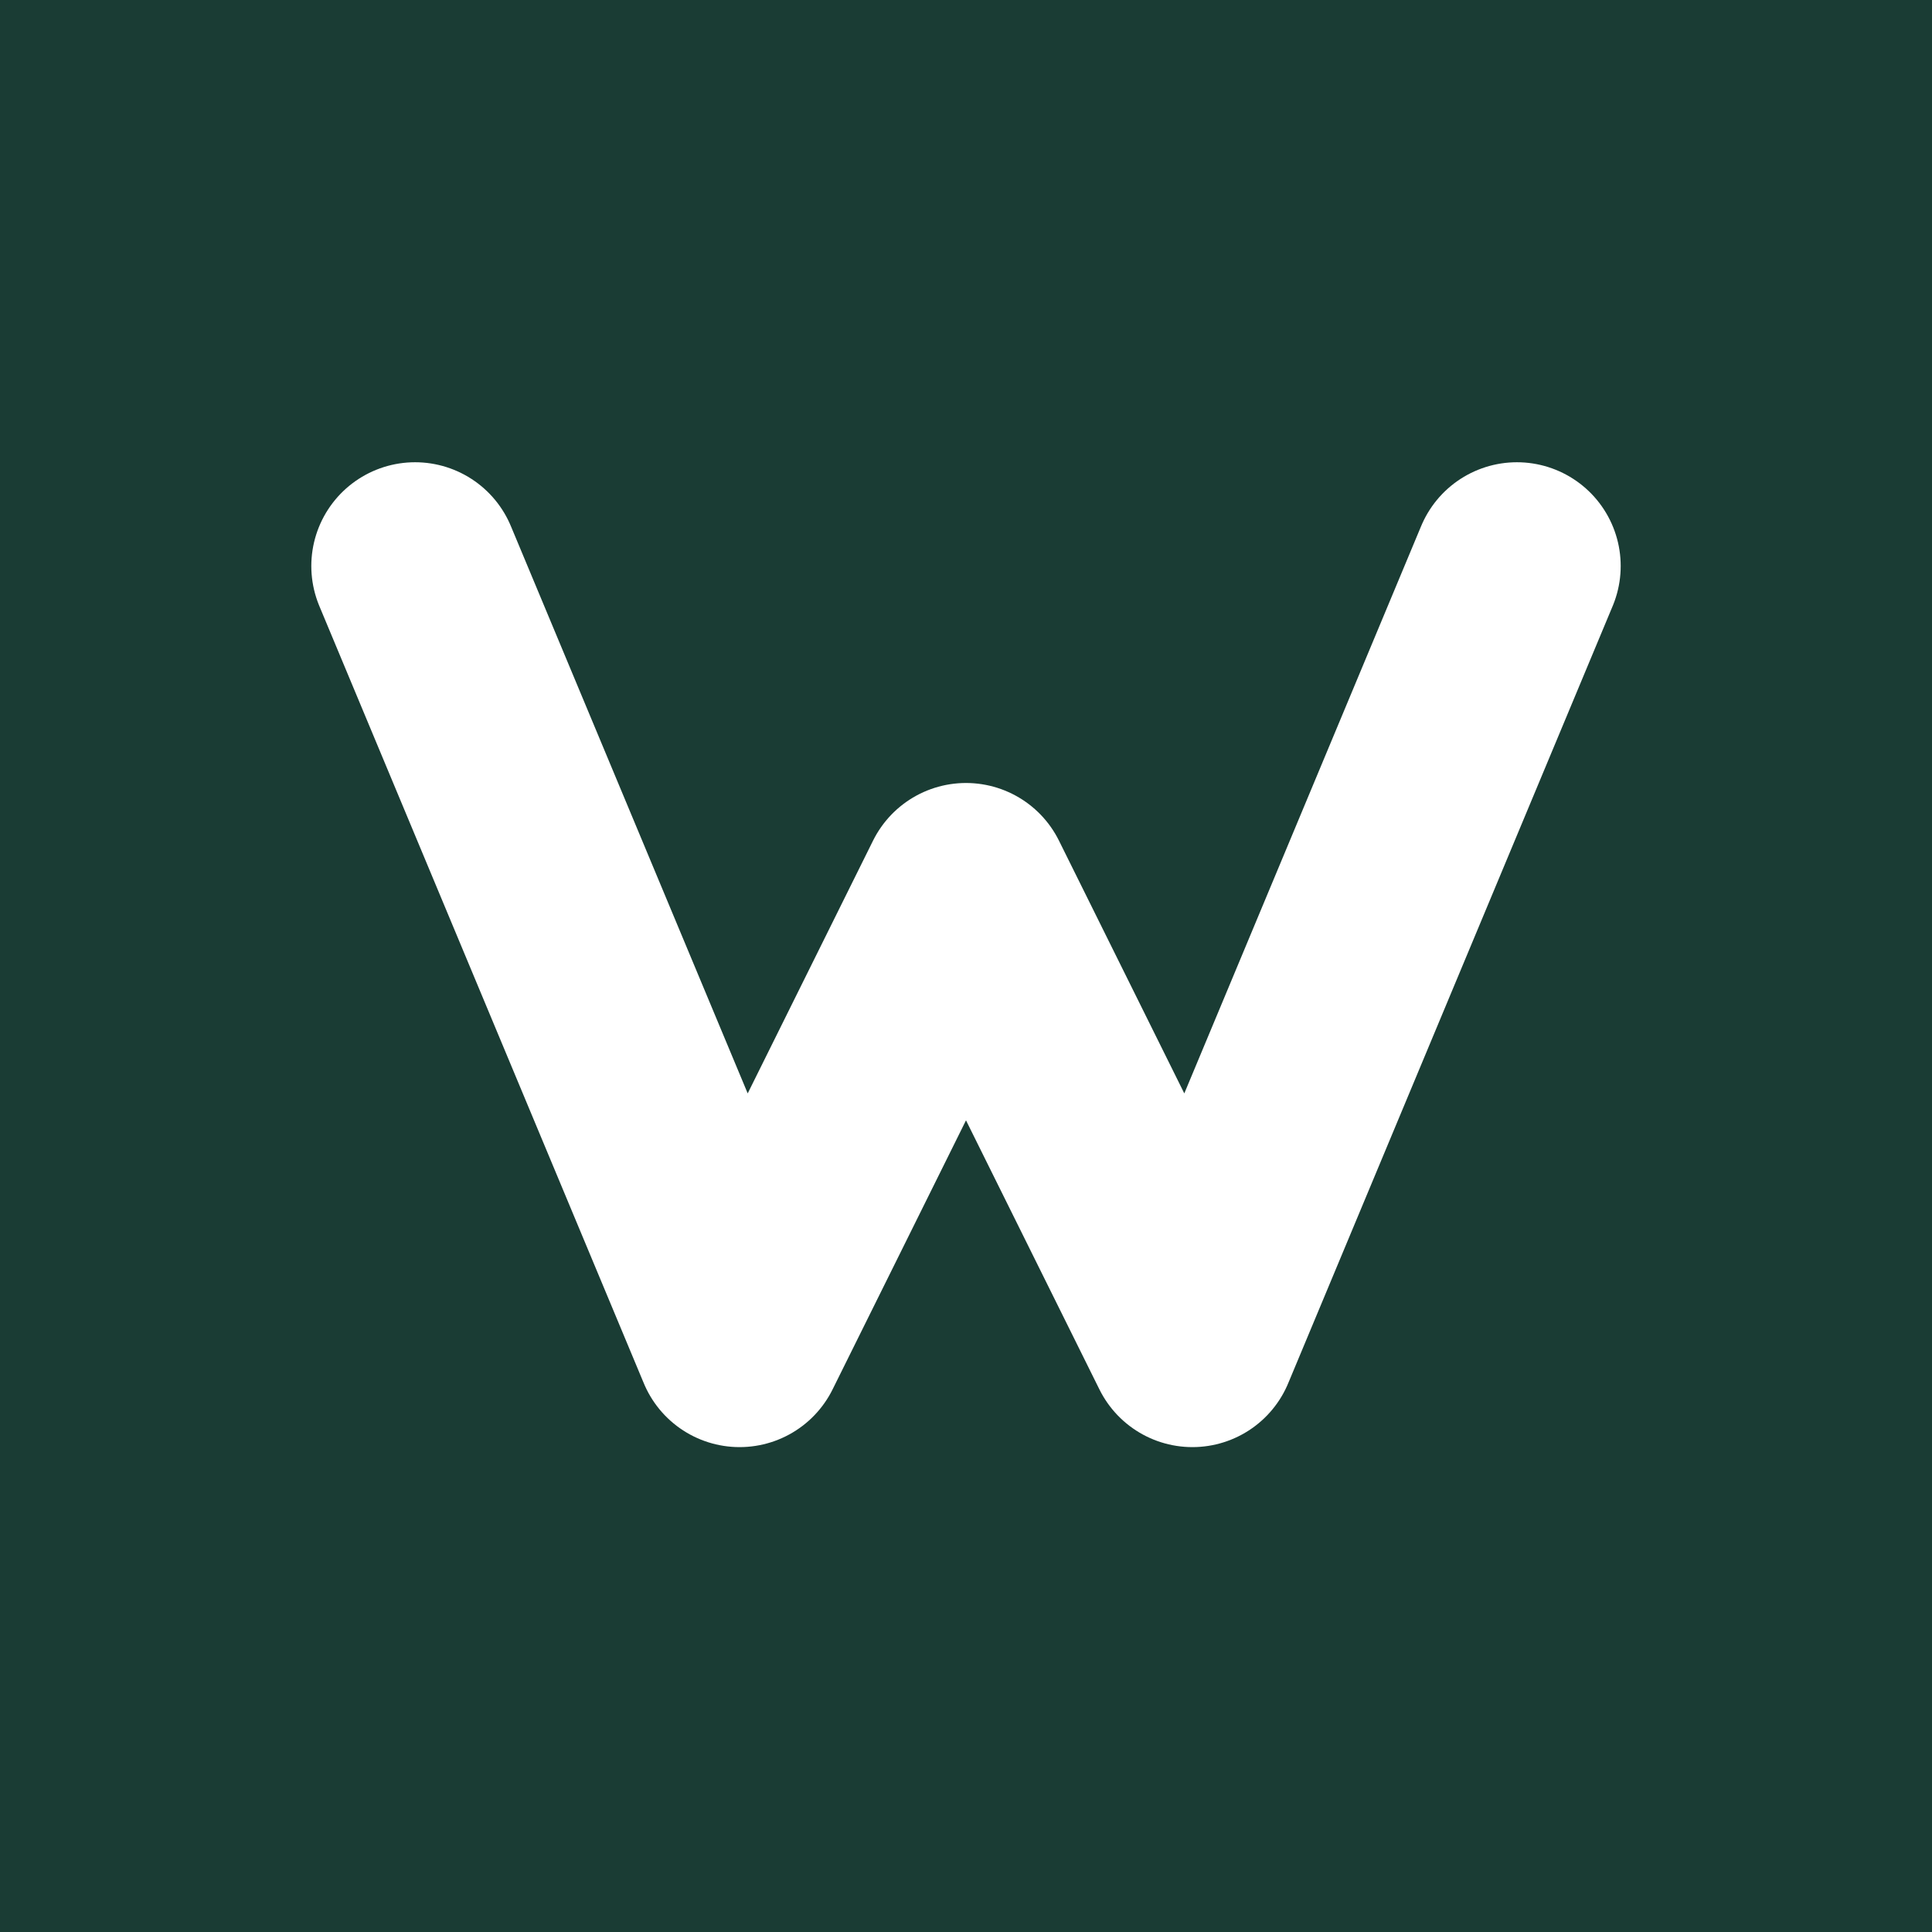
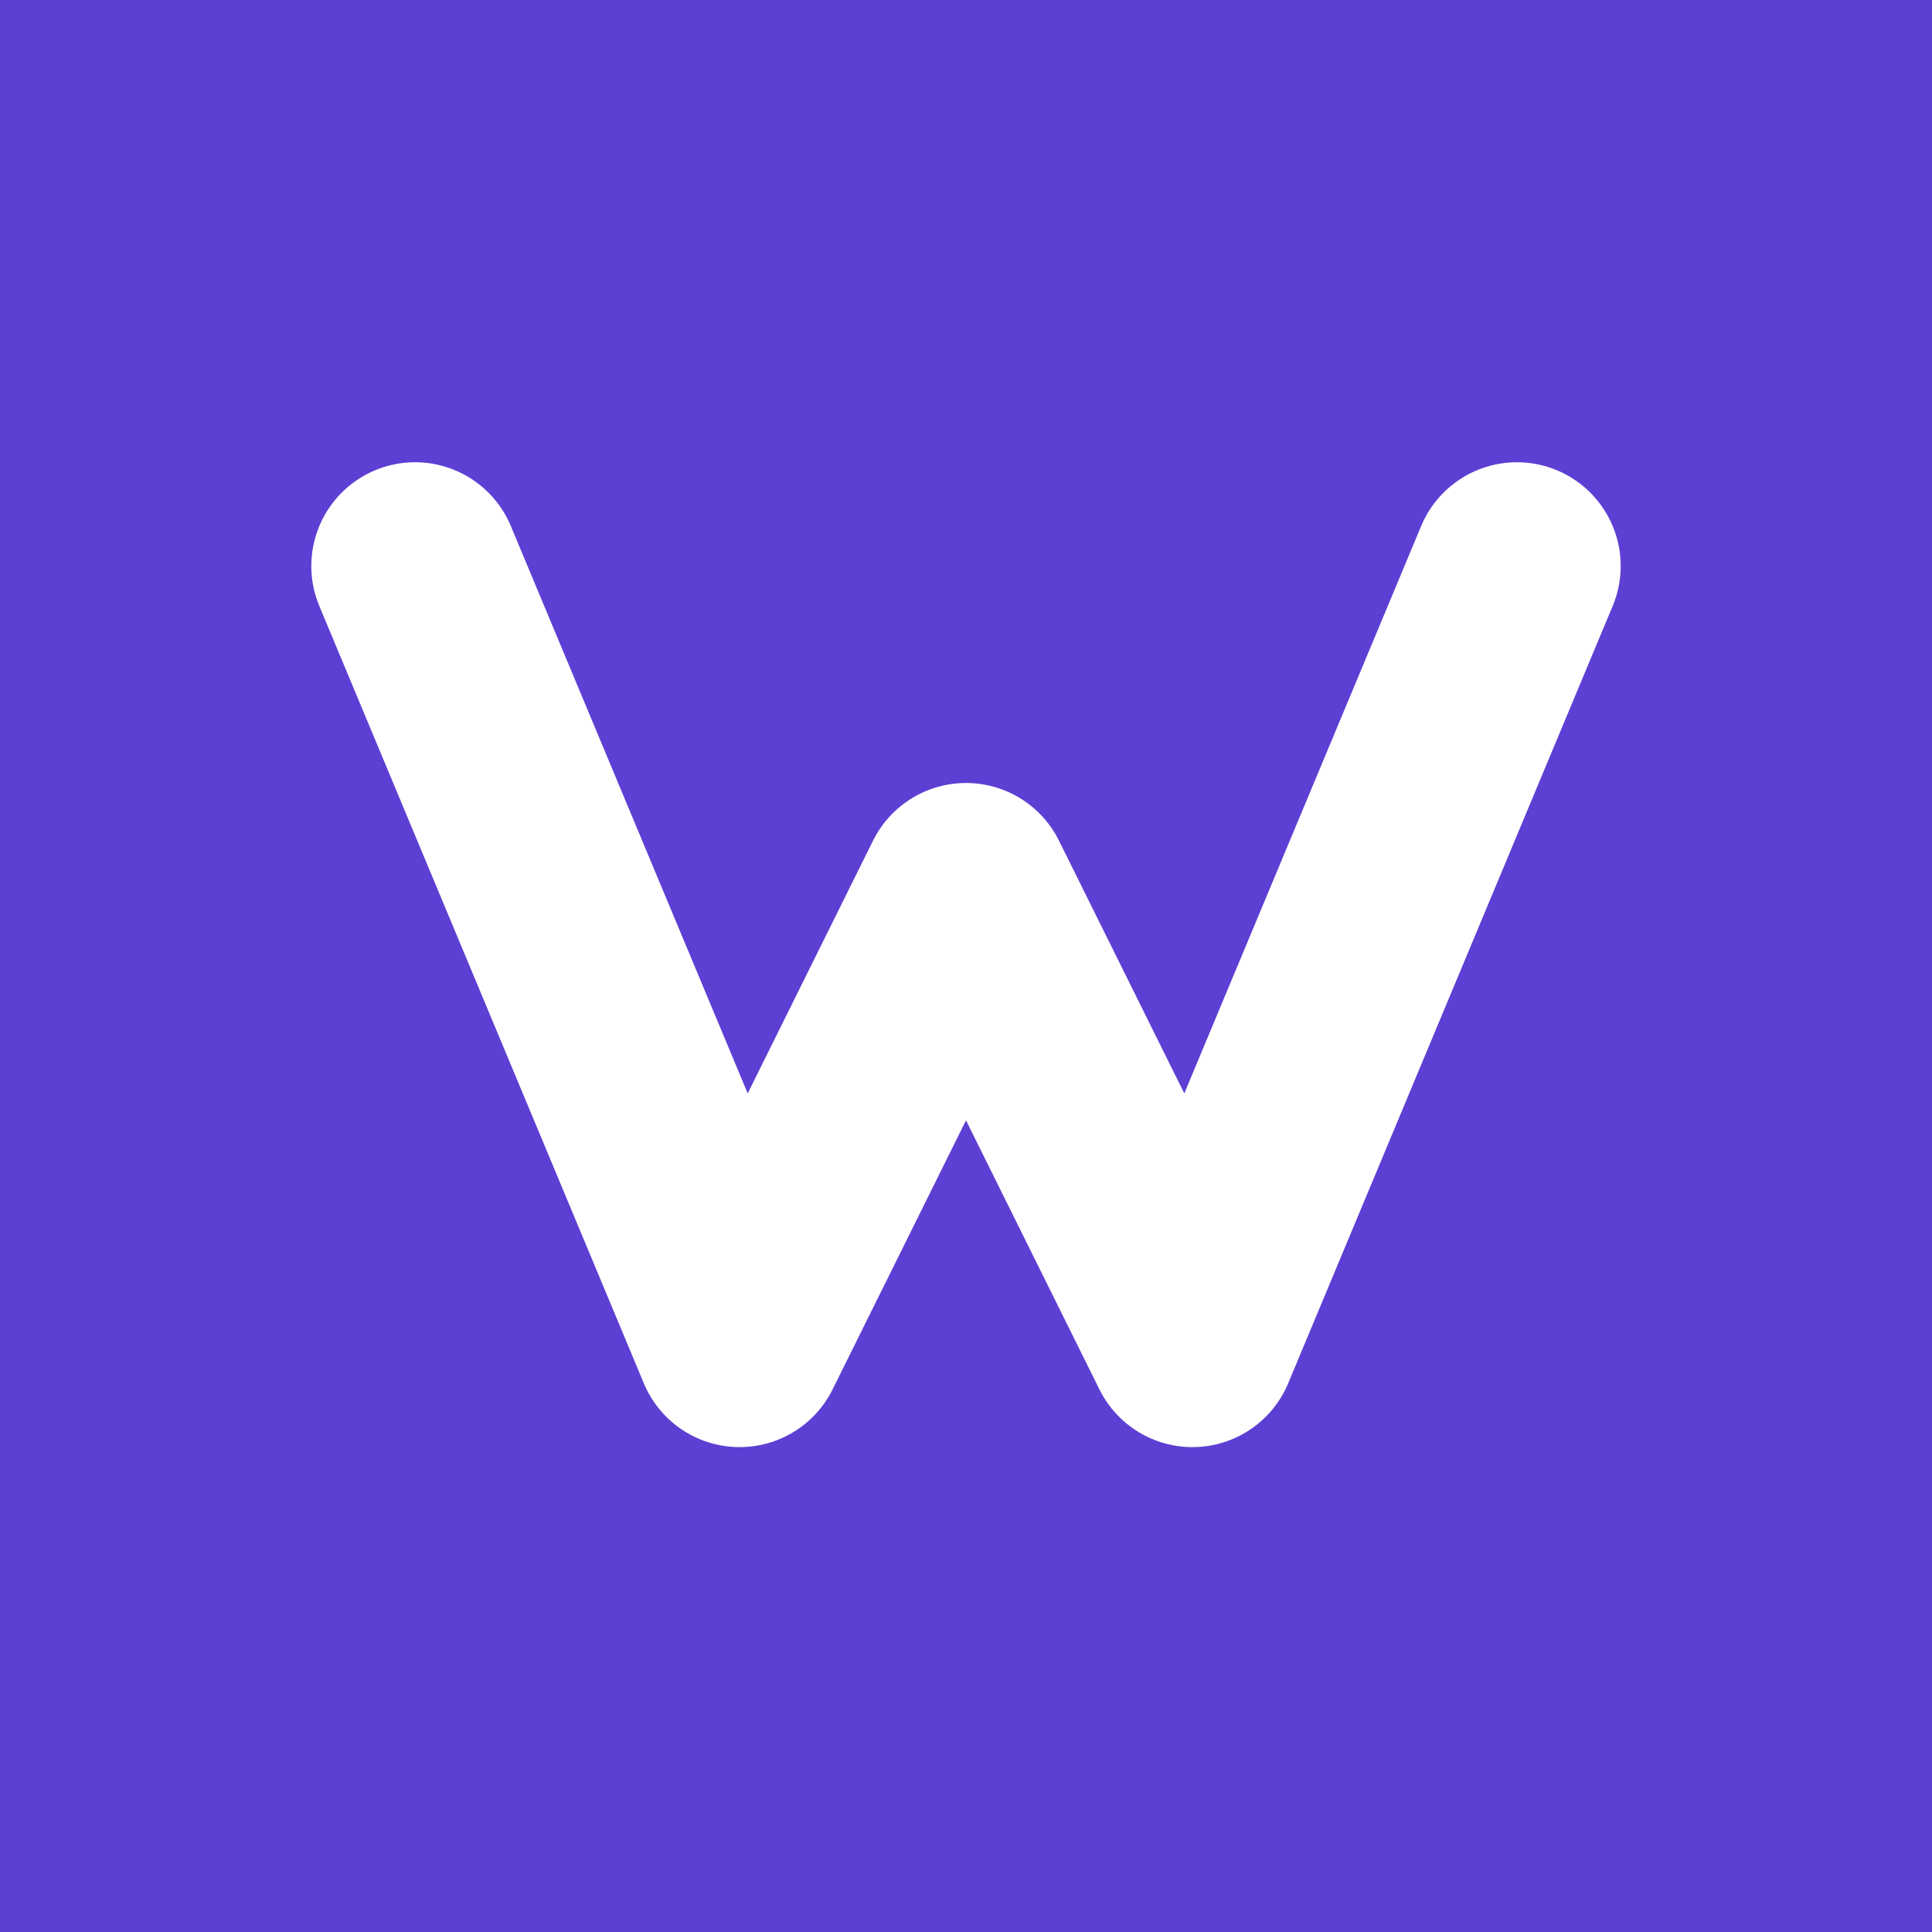
<svg xmlns="http://www.w3.org/2000/svg" viewBox="0 0 1024 1024">
-   <rect width="1024" height="1024" fill="#1A3C34" />
+   <rect width="1024" height="1024" fill="#5D3FD3" />
  <path d="M220 300 L392 712 L512 470 L632 712 L804 300" fill="none" stroke="#FFFFFF" stroke-width="110" stroke-linecap="round" stroke-linejoin="round" />
</svg>
